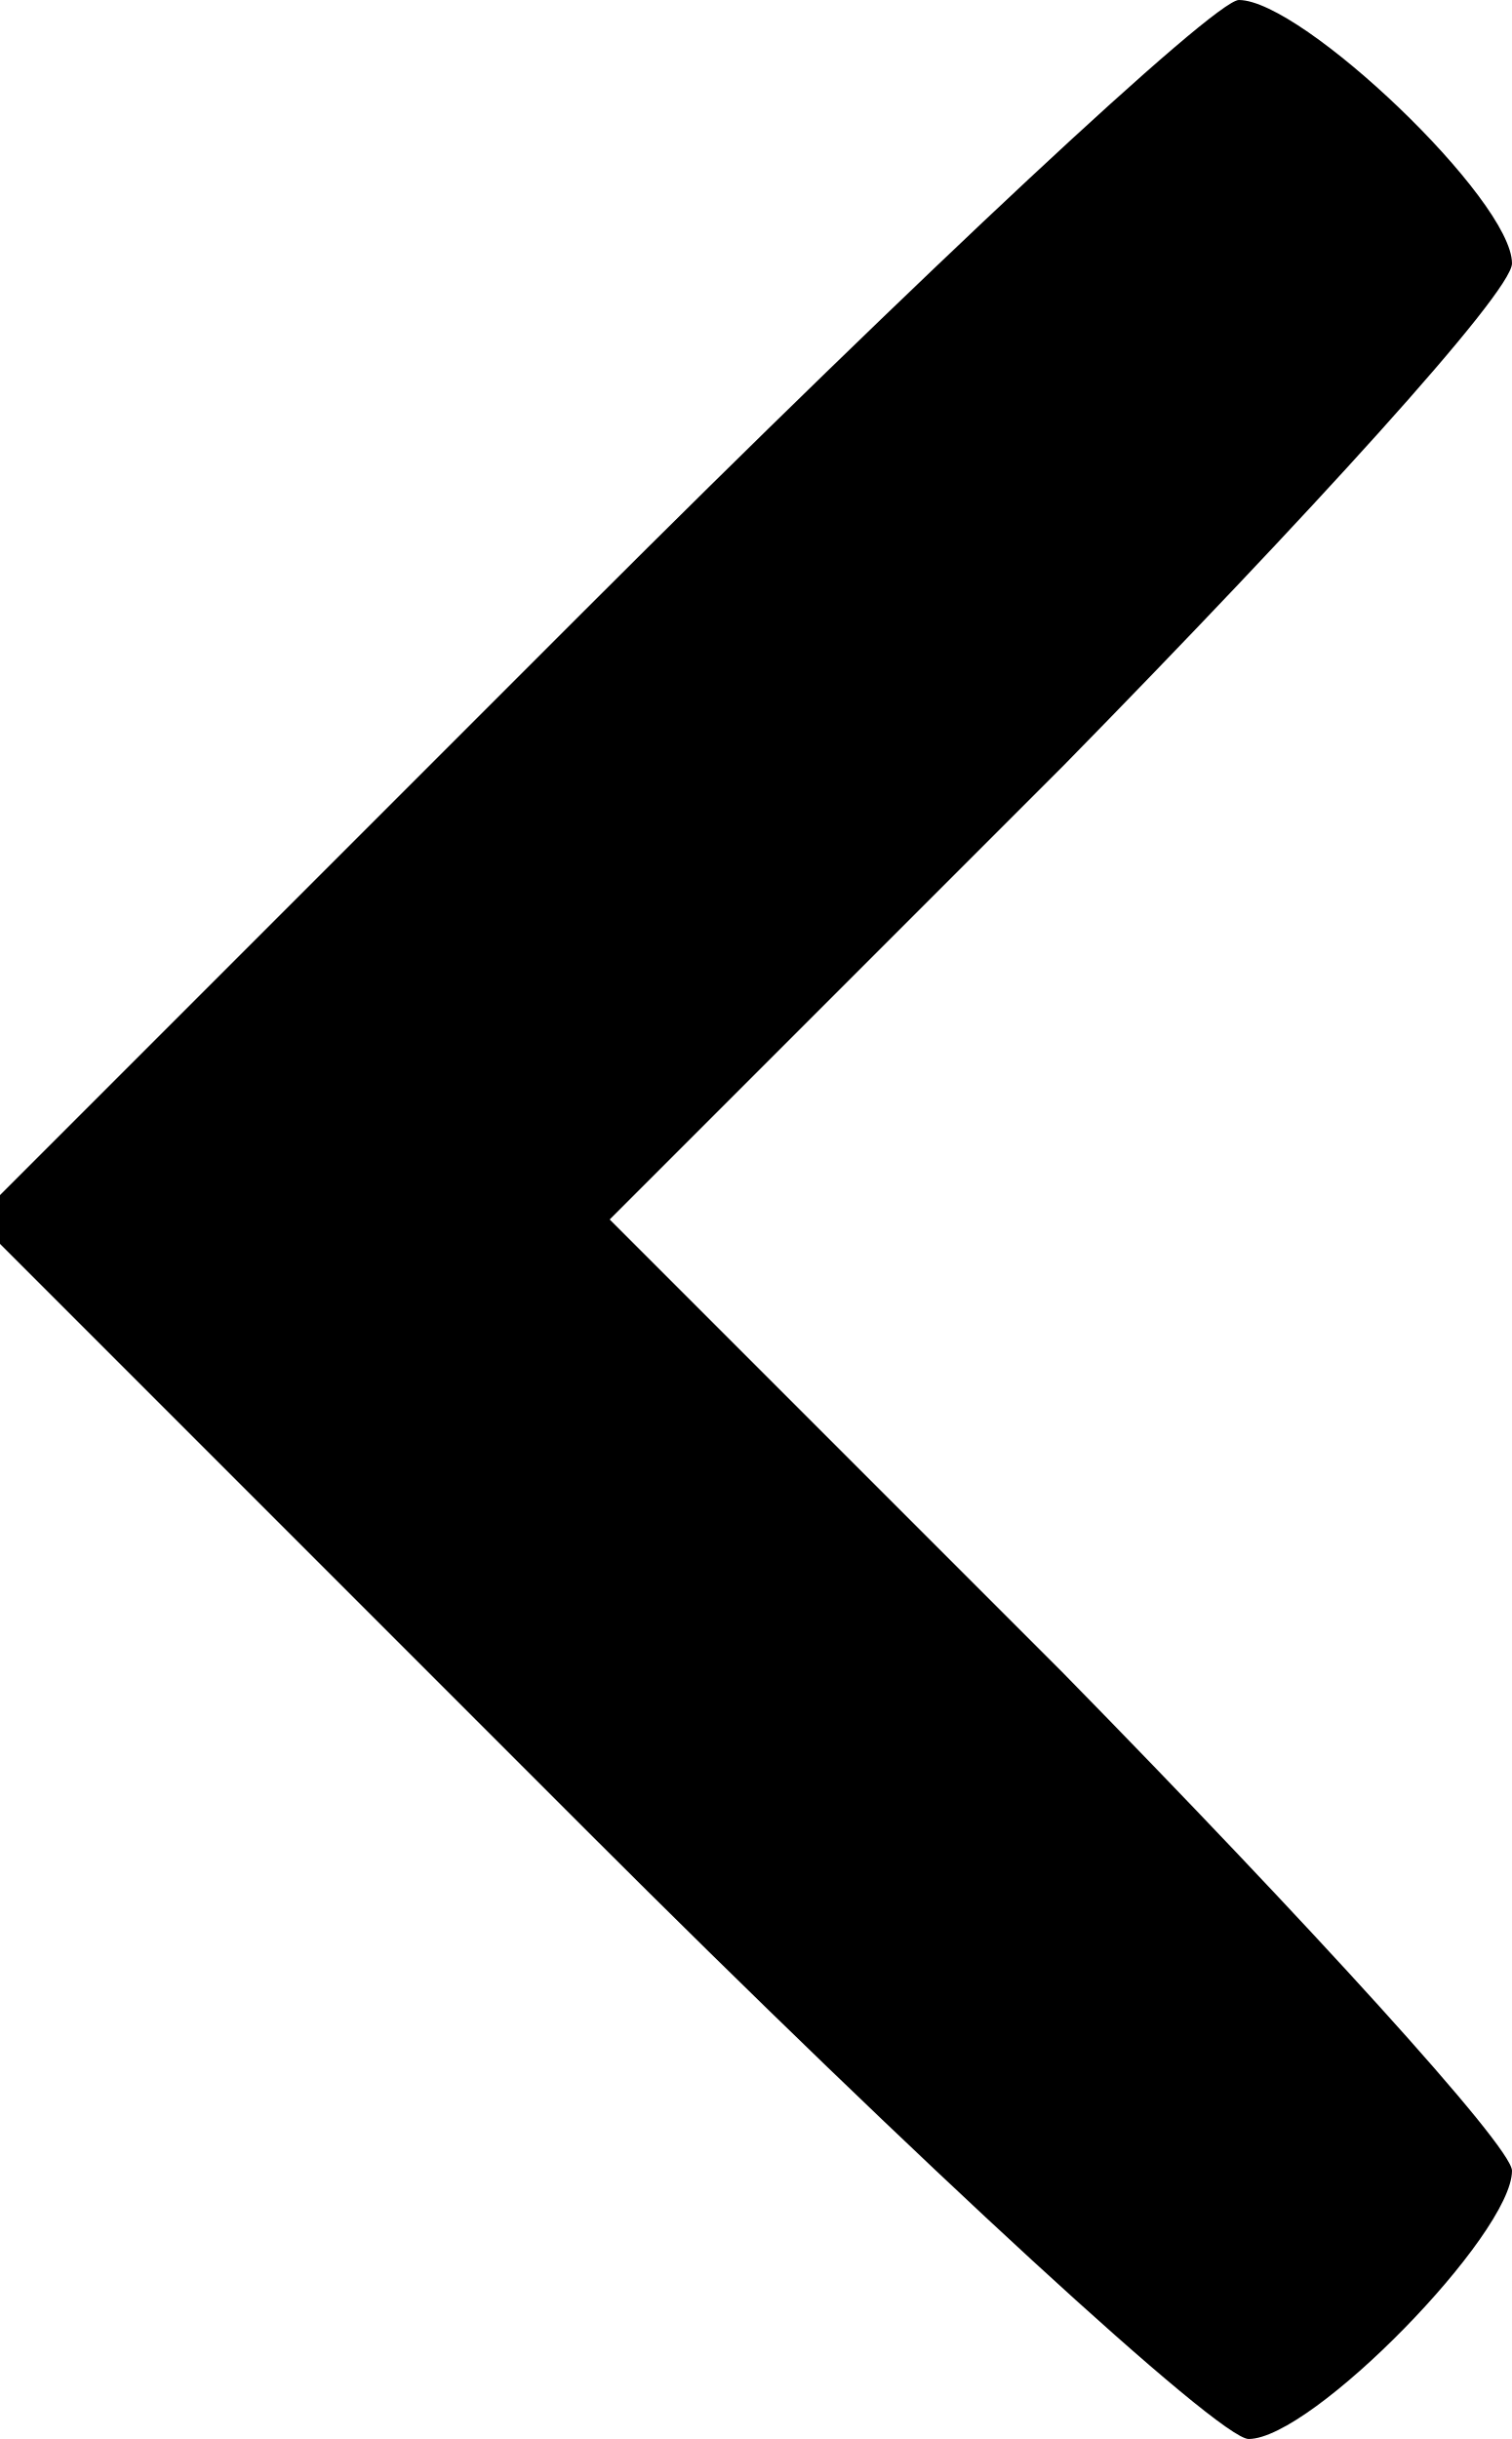
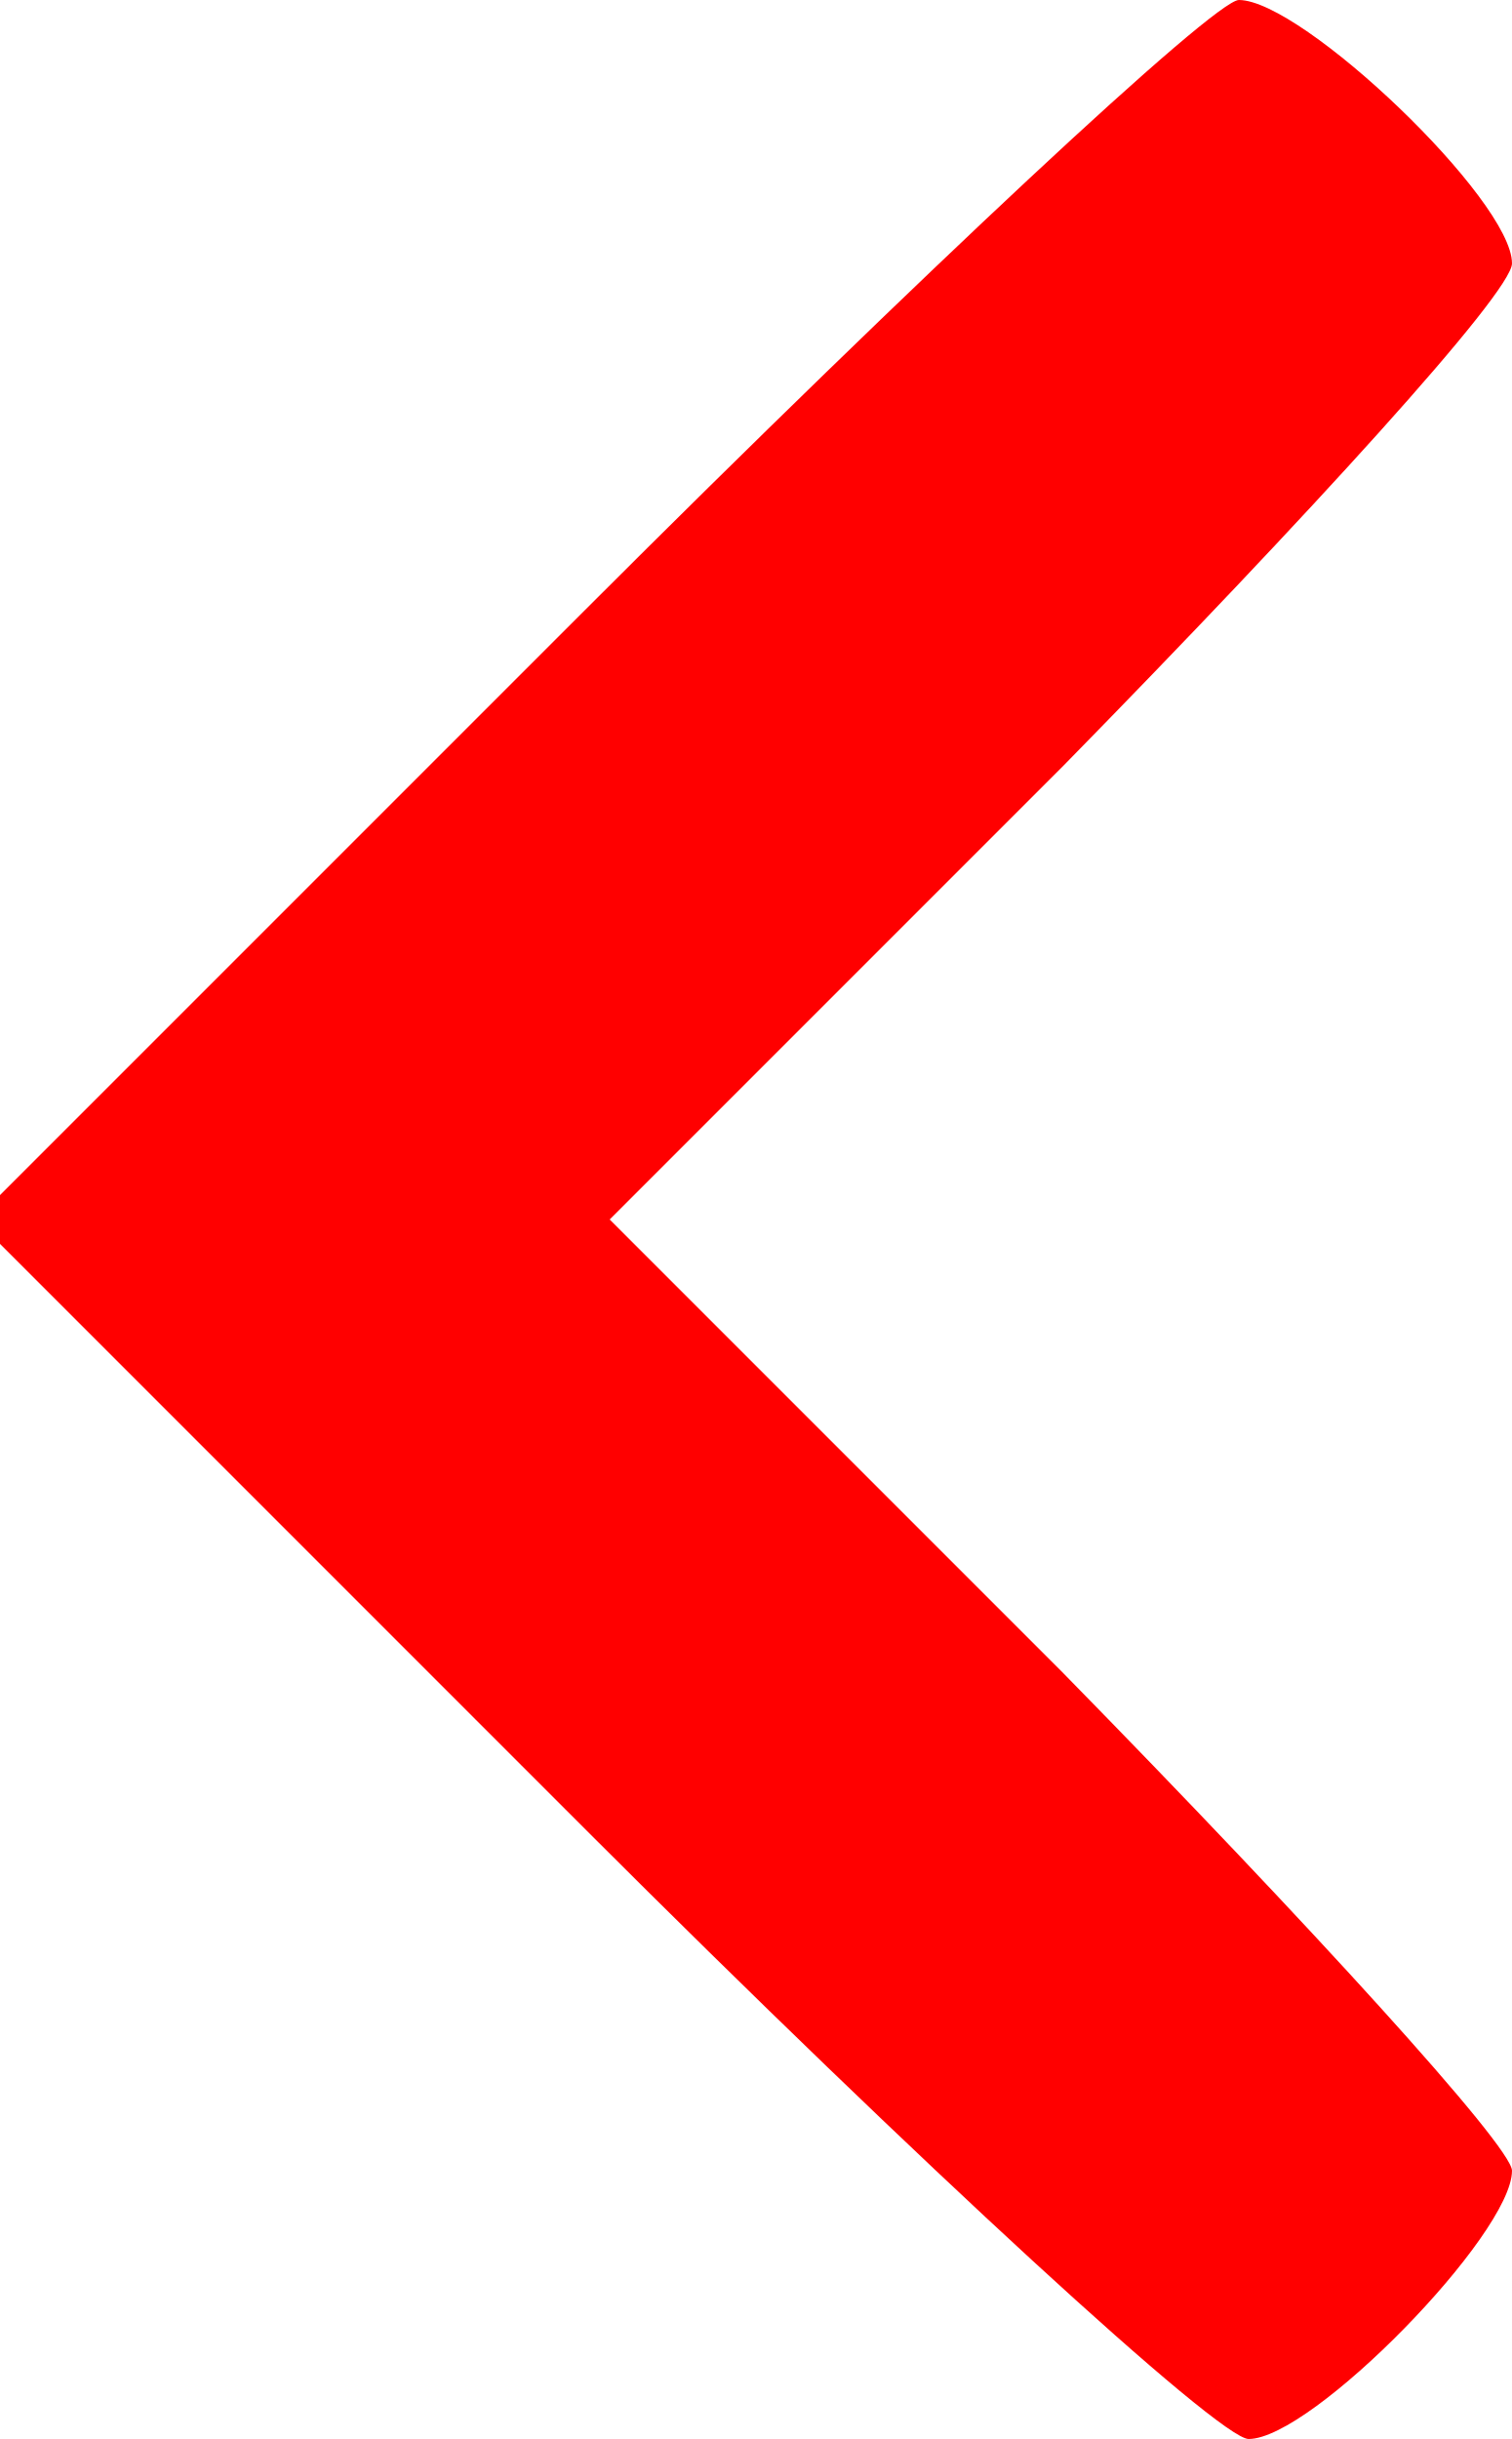
<svg xmlns="http://www.w3.org/2000/svg" version="1.0" width="31pt" height="50pt" viewBox="0 0 31 50" preserveAspectRatio="xMidYMid meet">
-   <g transform="translate(0,50) scale(0.1,-0.1)" fill="#000000" stroke="none">
+   <g transform="translate(0,50) scale(0.1,-0.1)" fill="#ff0000" stroke="none">
    <path d="M120 375 l-125 -125 125 -125 c69 -69 130 -125 136 -125 13 0 54 42 54 55 0 5 -42 51 -92 102 l-93 93 93 93 c50 51 92 97 92 103 0 13 -43 54 -56 54 -5 0 -65 -56 -134 -125z" />
  </g>
</svg>
